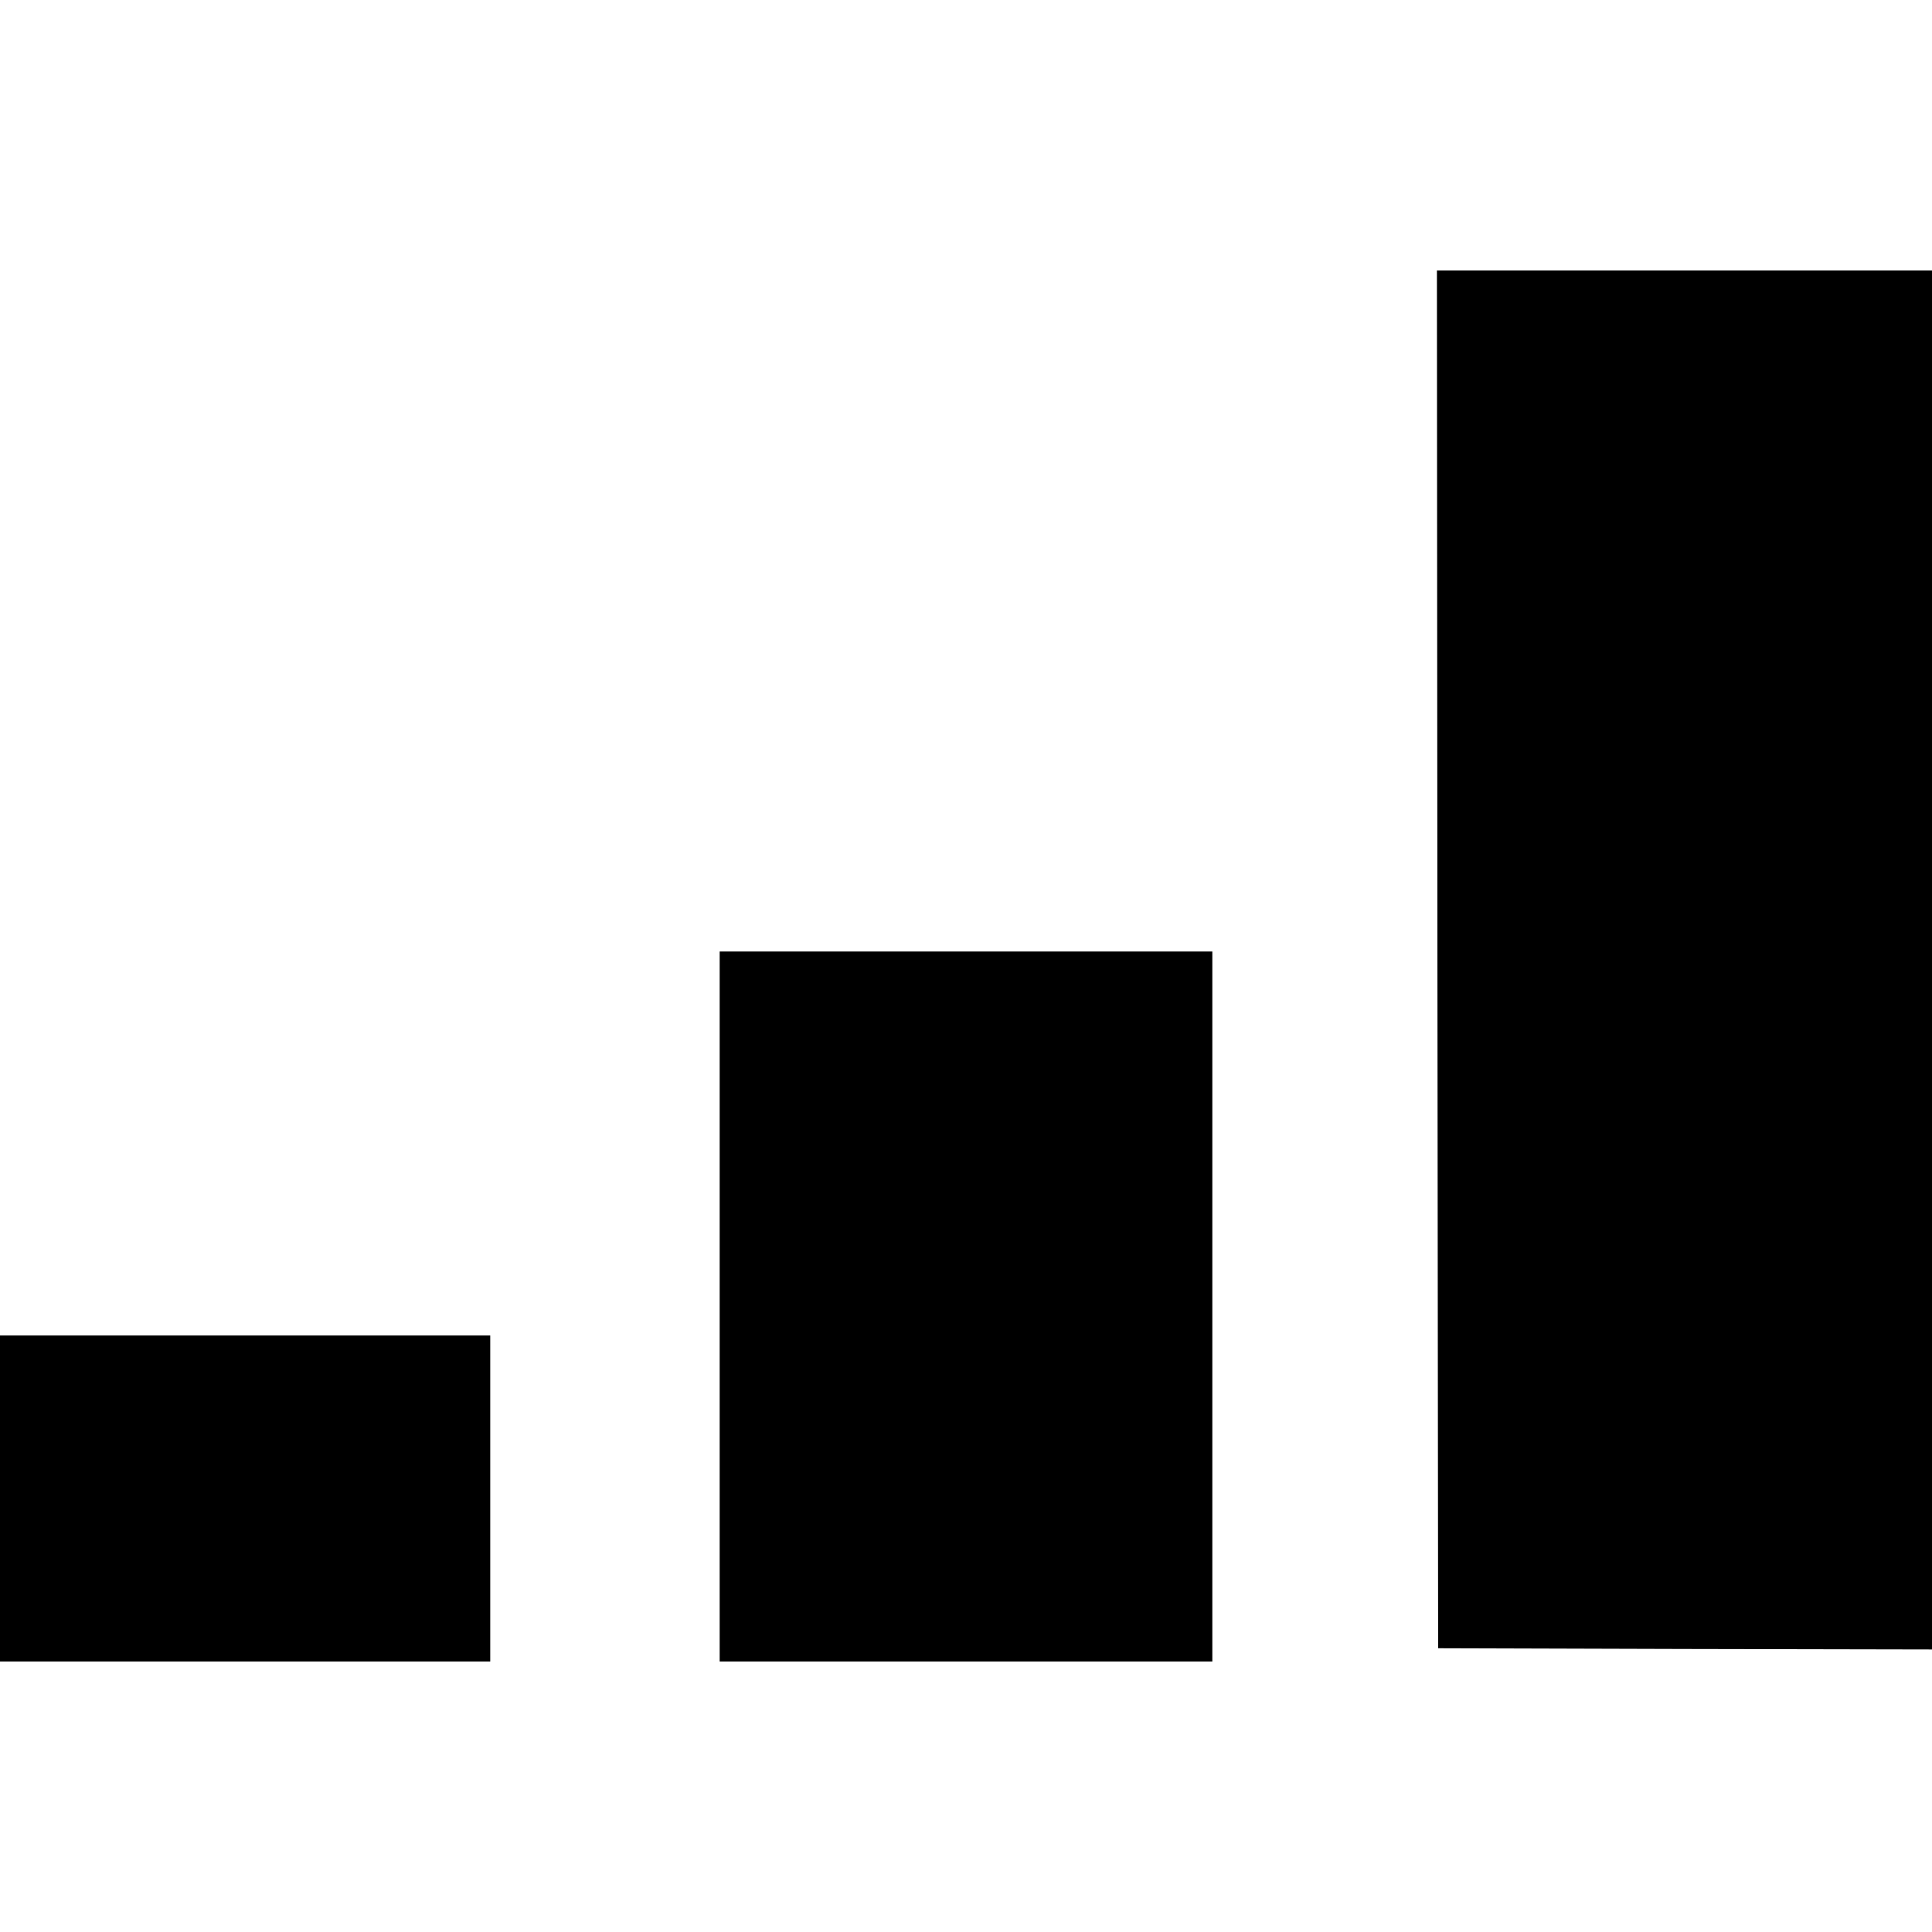
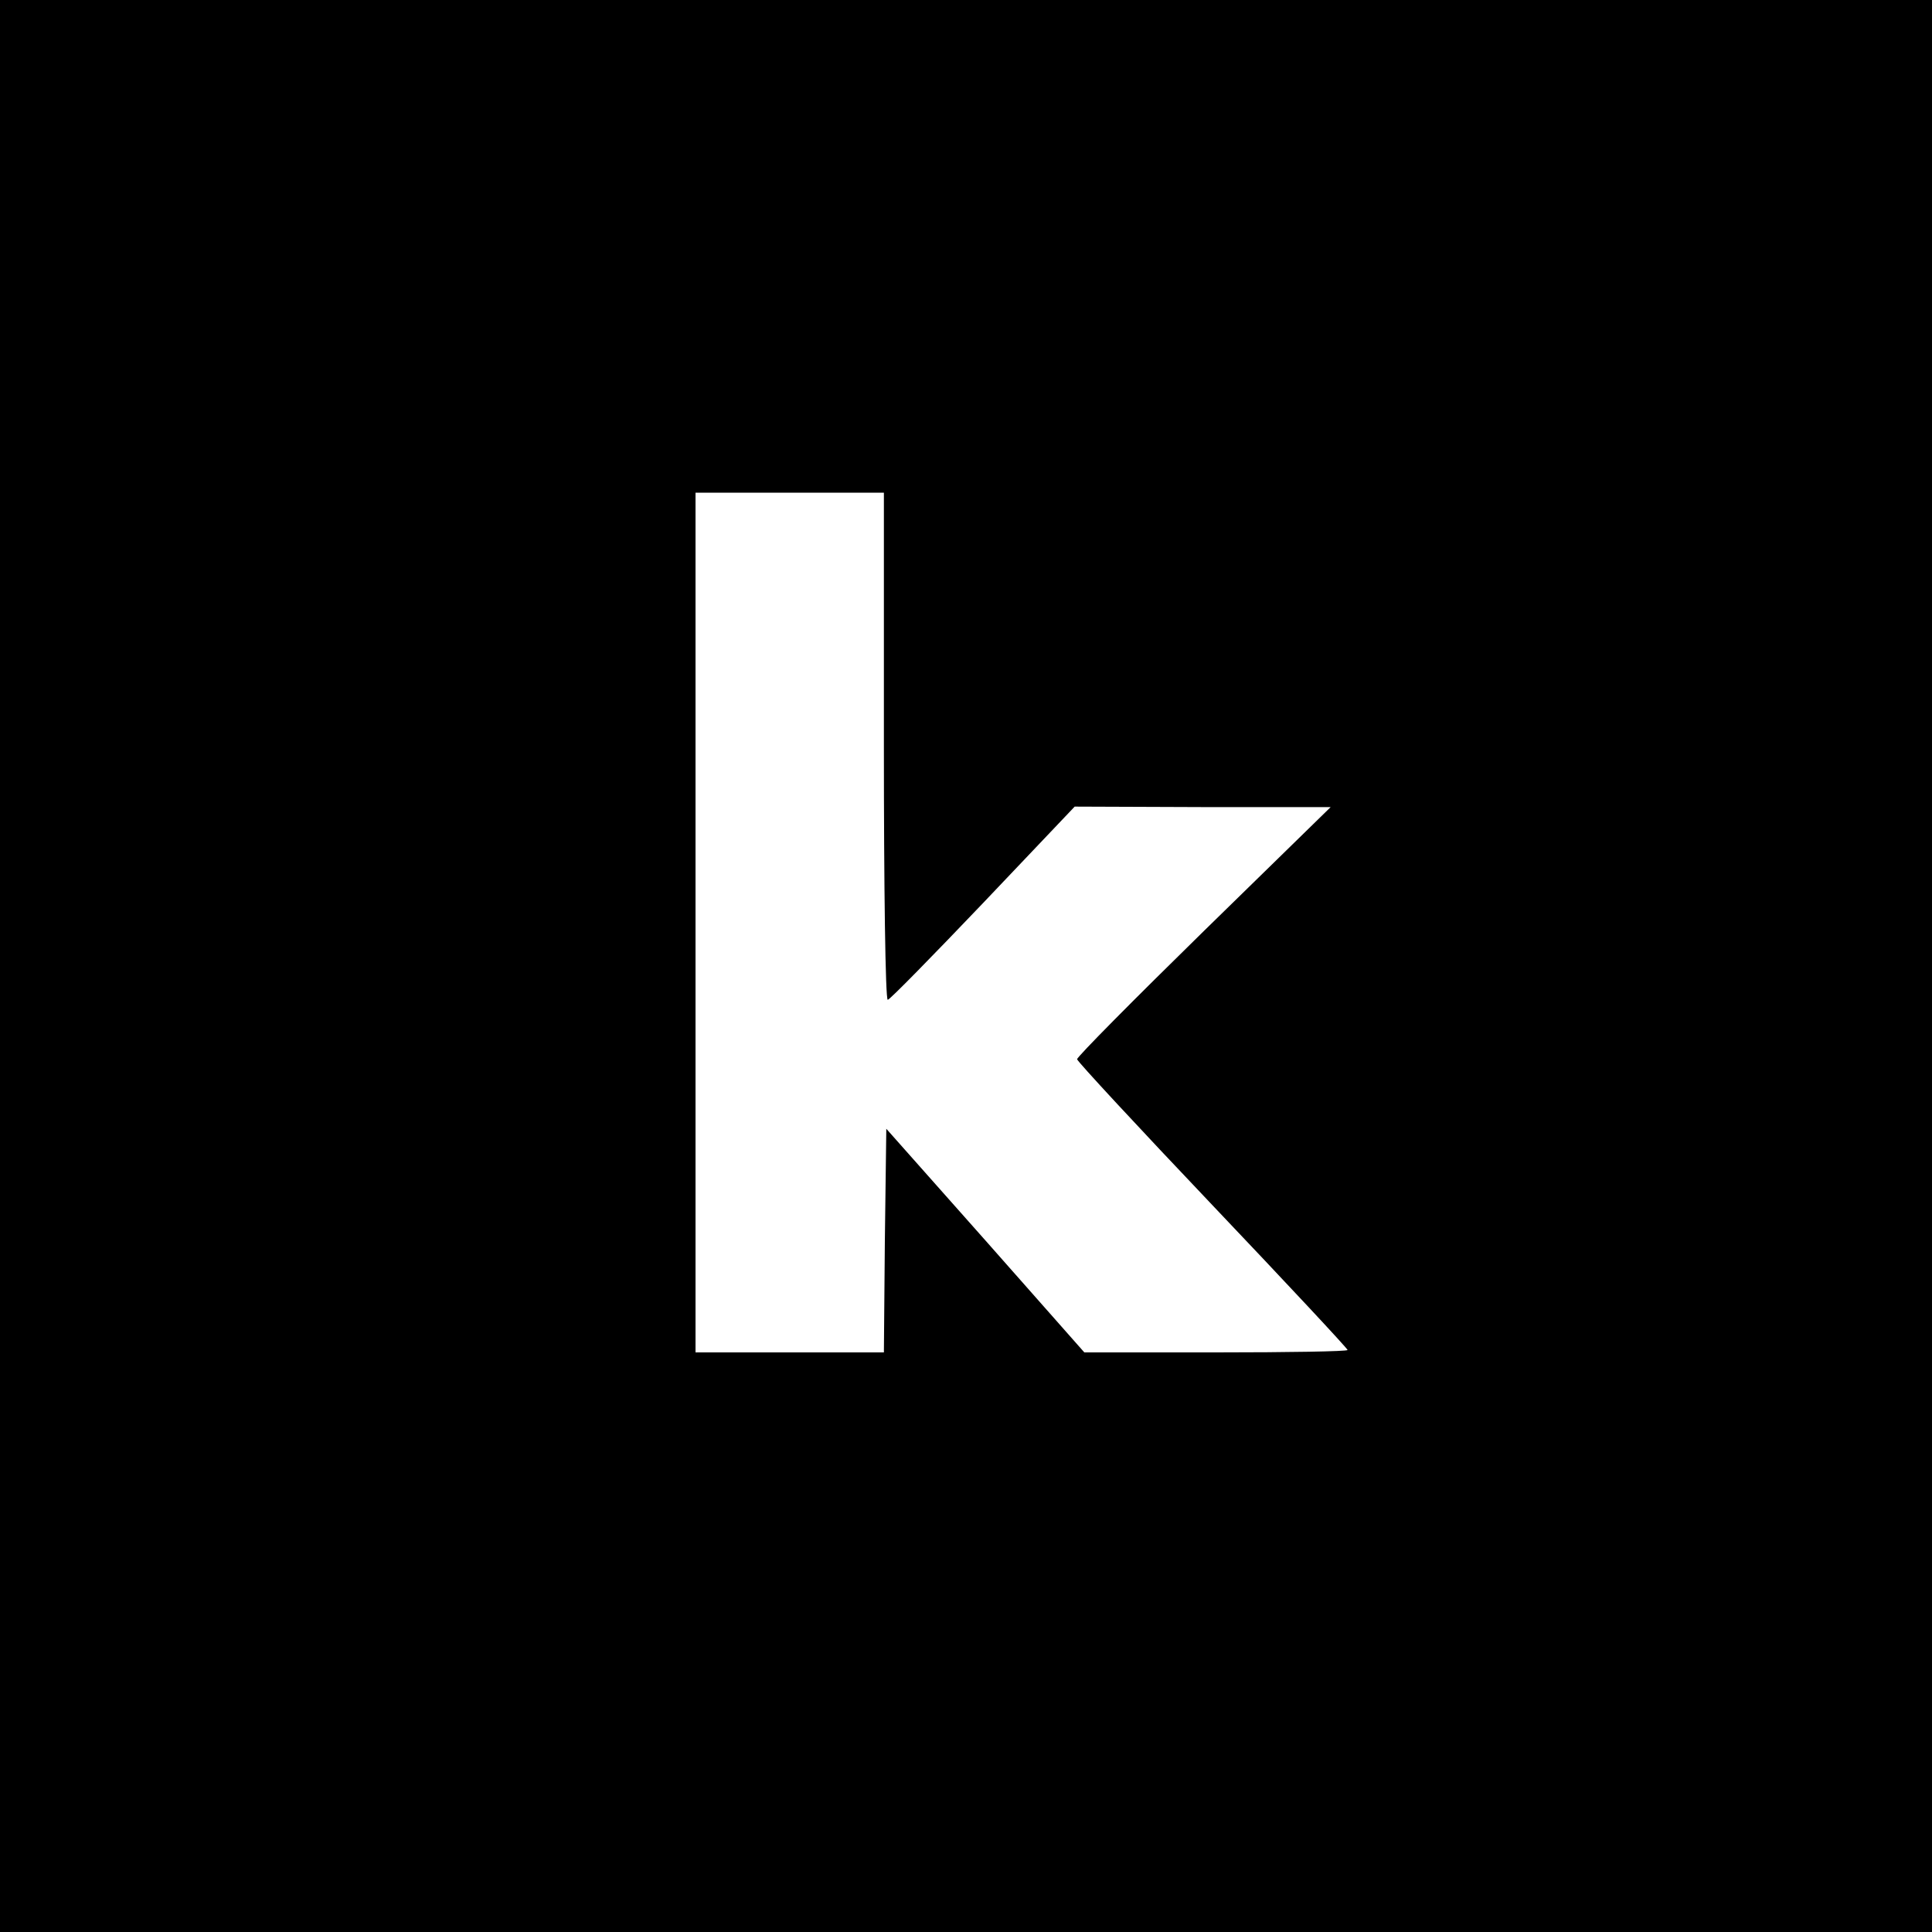
- <svg xmlns="http://www.w3.org/2000/svg" version="1.0" width="800pt" height="800pt" viewBox="0 0 800 800" preserveAspectRatio="xMidYMid meet">
-   <g transform="translate(0,800) scale(0.1,-0.1)" fill="#000000" stroke="none">
-     <path d="M5952 4028 l3 -2853 1023 -3 1022 -2 0 2855 0 2855 -1025 0 -1025 0 2 -2852z" />
-     <path d="M2980 2590 l0 -1470 1020 0 1020 0 0 1470 0 1470 -1020 0 -1020 0 0 -1470z" />
-     <path d="M0 1795 l0 -675 1015 0 1015 0 0 675 0 675 -1015 0 -1015 0 0 -675z" />
+ <svg xmlns="http://www.w3.org/2000/svg" version="1.0" width="400pt" height="400pt" viewBox="0 0 400 400" preserveAspectRatio="xMidYMid meet">
+   <g transform="translate(0,400) scale(0.1,-0.1)" fill="#000000" stroke="none">
+     <path d="M0 2000 l0 -2000 2000 0 2000 0 0 2000 0 2000 -2000 0 -2000 0 0 -2000z m1830 455 c0 -289 3 -525 8 -525 4 0 92 90 197 200 l190 200 265 -1 265 0 -263 -257 c-144 -141 -262 -260 -262 -265 0 -4 126 -140 280 -302 154 -162 280 -297 280 -300 0 -3 -123 -5 -272 -5 l-273 0 -205 232 -205 231 -3 -232 -2 -231 -195 0 -195 0 0 890 0 890 195 0 195 0 0 -525z" />
  </g>
</svg>
